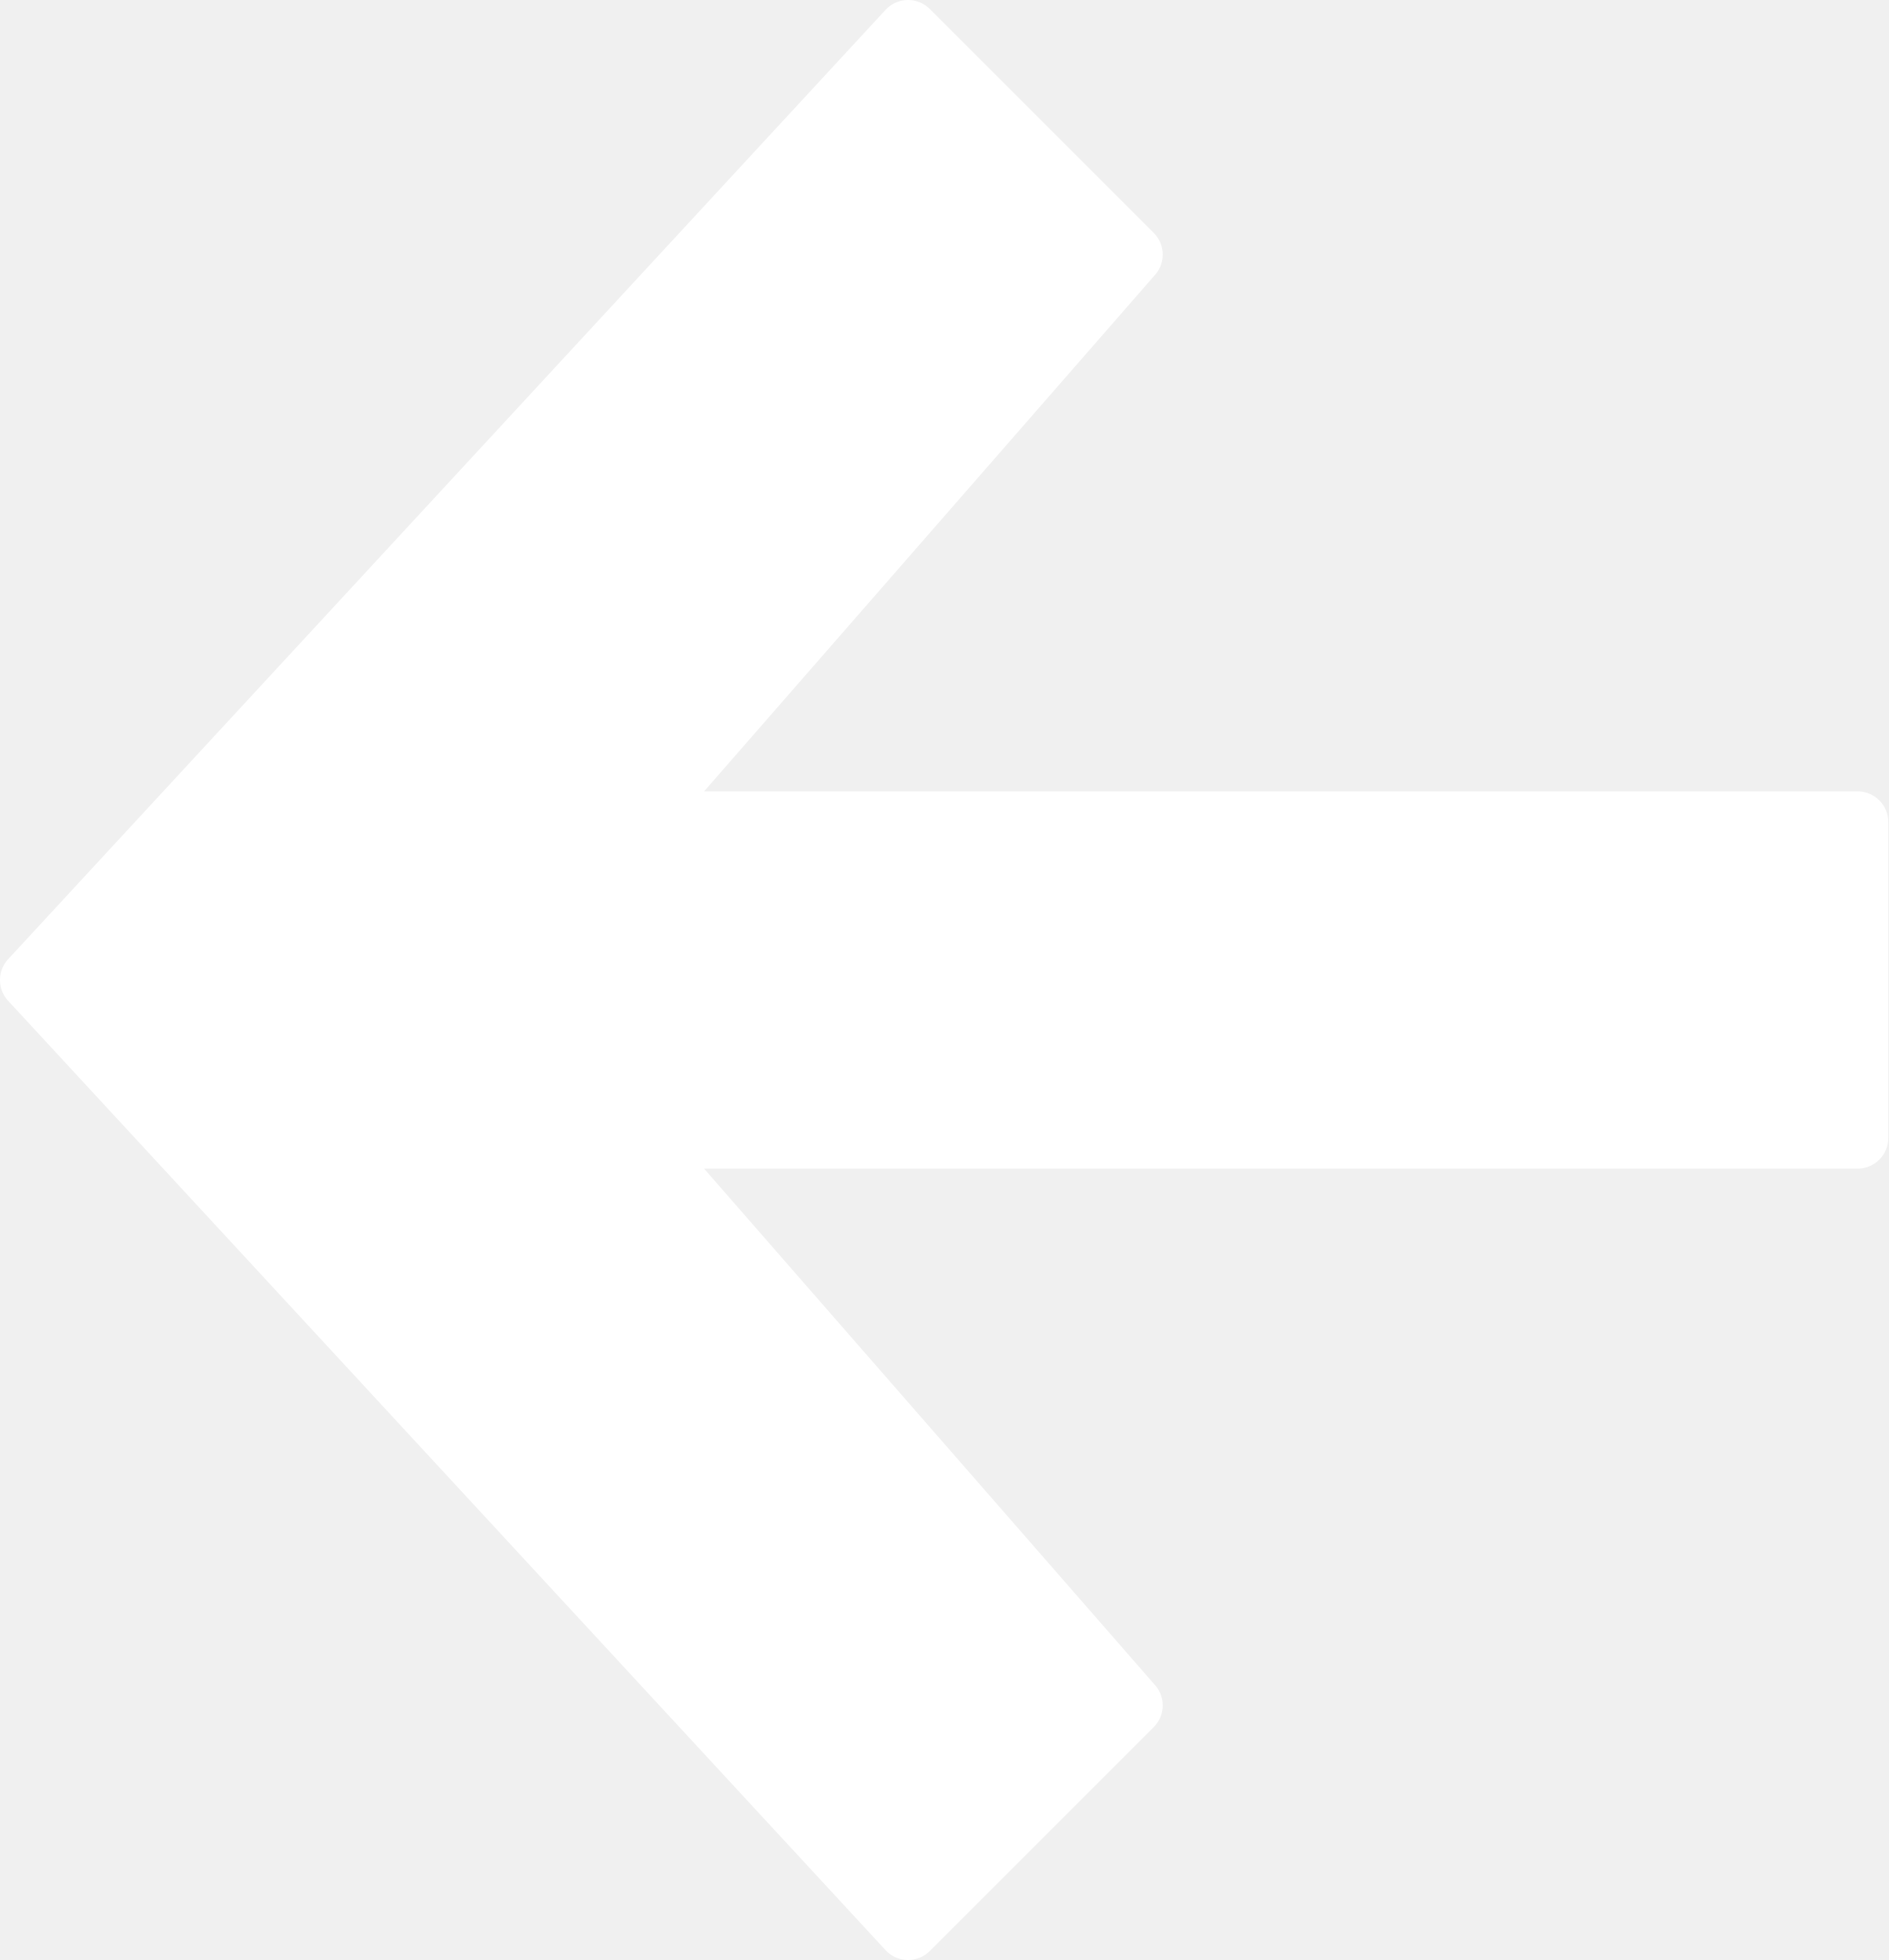
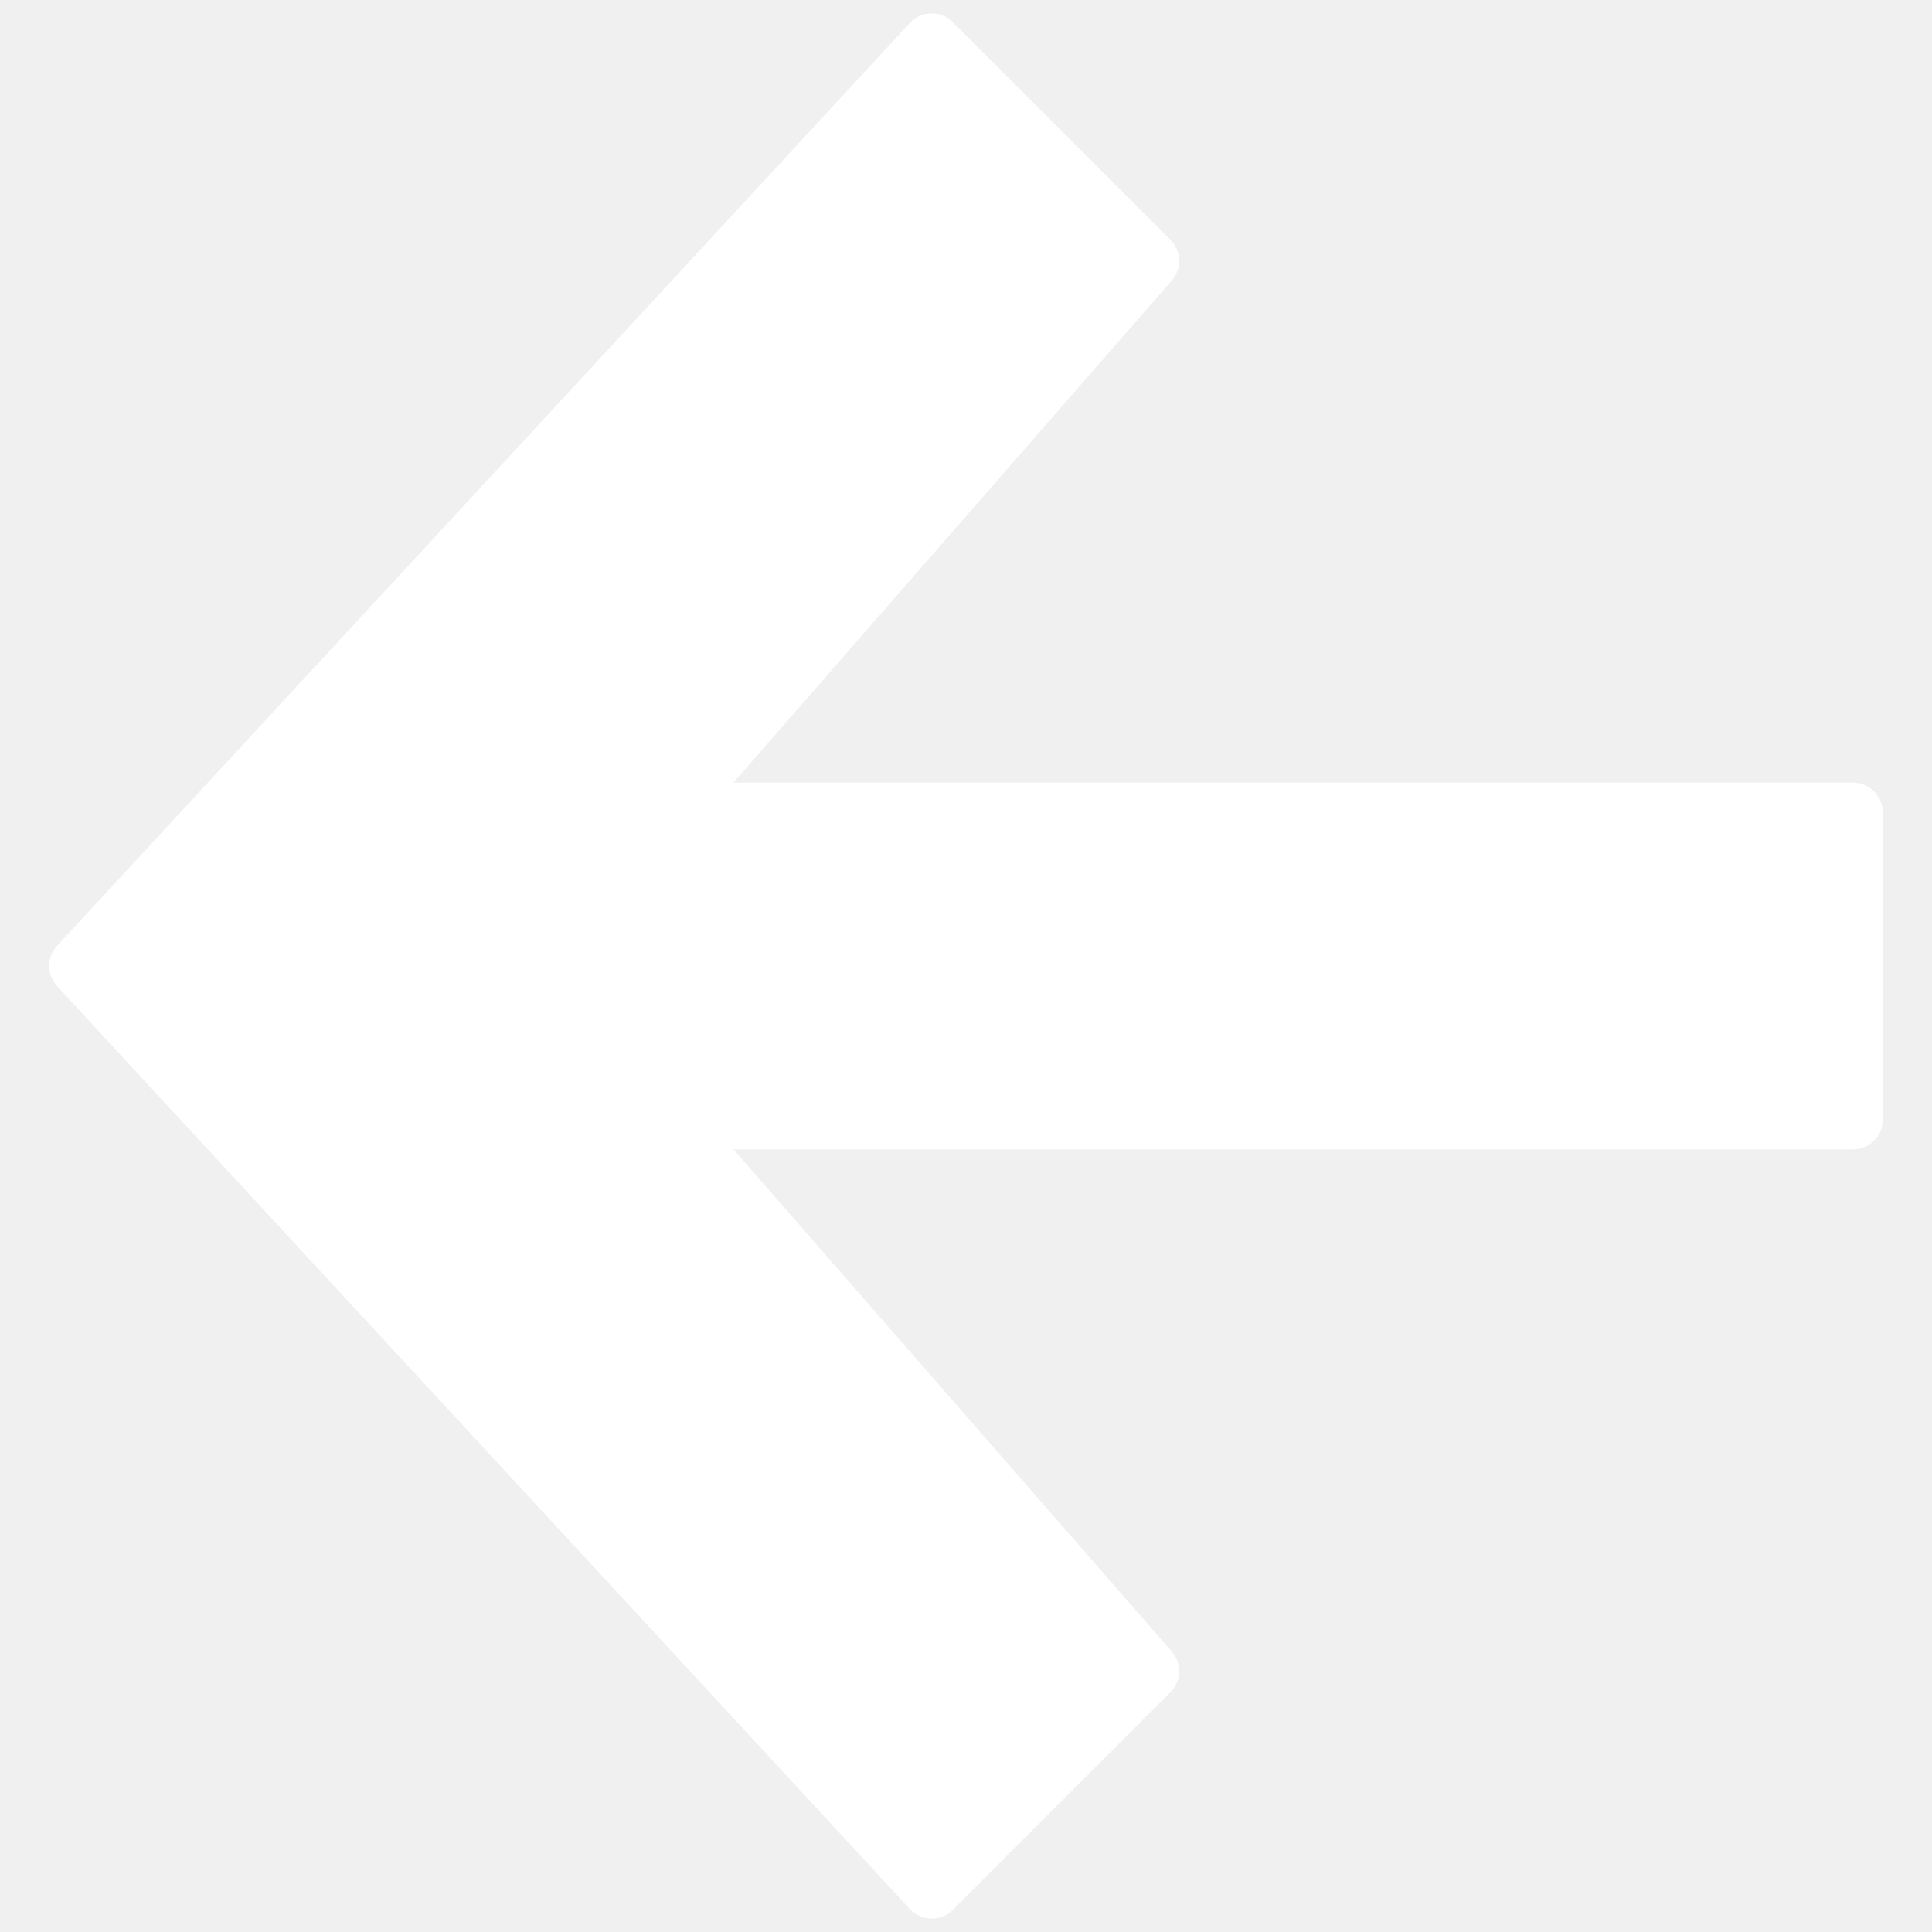
- <svg xmlns="http://www.w3.org/2000/svg" version="1.1" id="Layer_1" x="0px" y="0px" viewBox="0 0 123.1 127.8" style="enable-background:new 0 0 123.1 127.8;" xml:space="preserve">
+ <svg xmlns="http://www.w3.org/2000/svg" version="1.1" id="Layer_1" x="0px" y="0px" viewBox="0 0 129.6 129.6" style="enable-background:new 0 0 129.6 129.6;" xml:space="preserve">
  <style type="text/css">
	.st0{fill:#FFFFFF;stroke:#FFFFFF;stroke-width:4;stroke-linejoin:round;}
</style>
  <g>
    <g id="Icons">
-       <polygon id="arr-right" class="st0" points="59.2,2 2,63.9 59.2,125.8 73.8,111.2 41.5,74.2 121.1,74.2 121.1,53.6 41.5,53.6     73.8,16.6   " />
+       <polygon id="arr-right" class="st0" points="62.5,2.9 5.3,64.8 62.5,126.7 77.1,112.1 44.8,75.1 124.3,75.1 124.3,54.5 44.8,54.5     77.1,17.5   " />
    </g>
  </g>
</svg>
